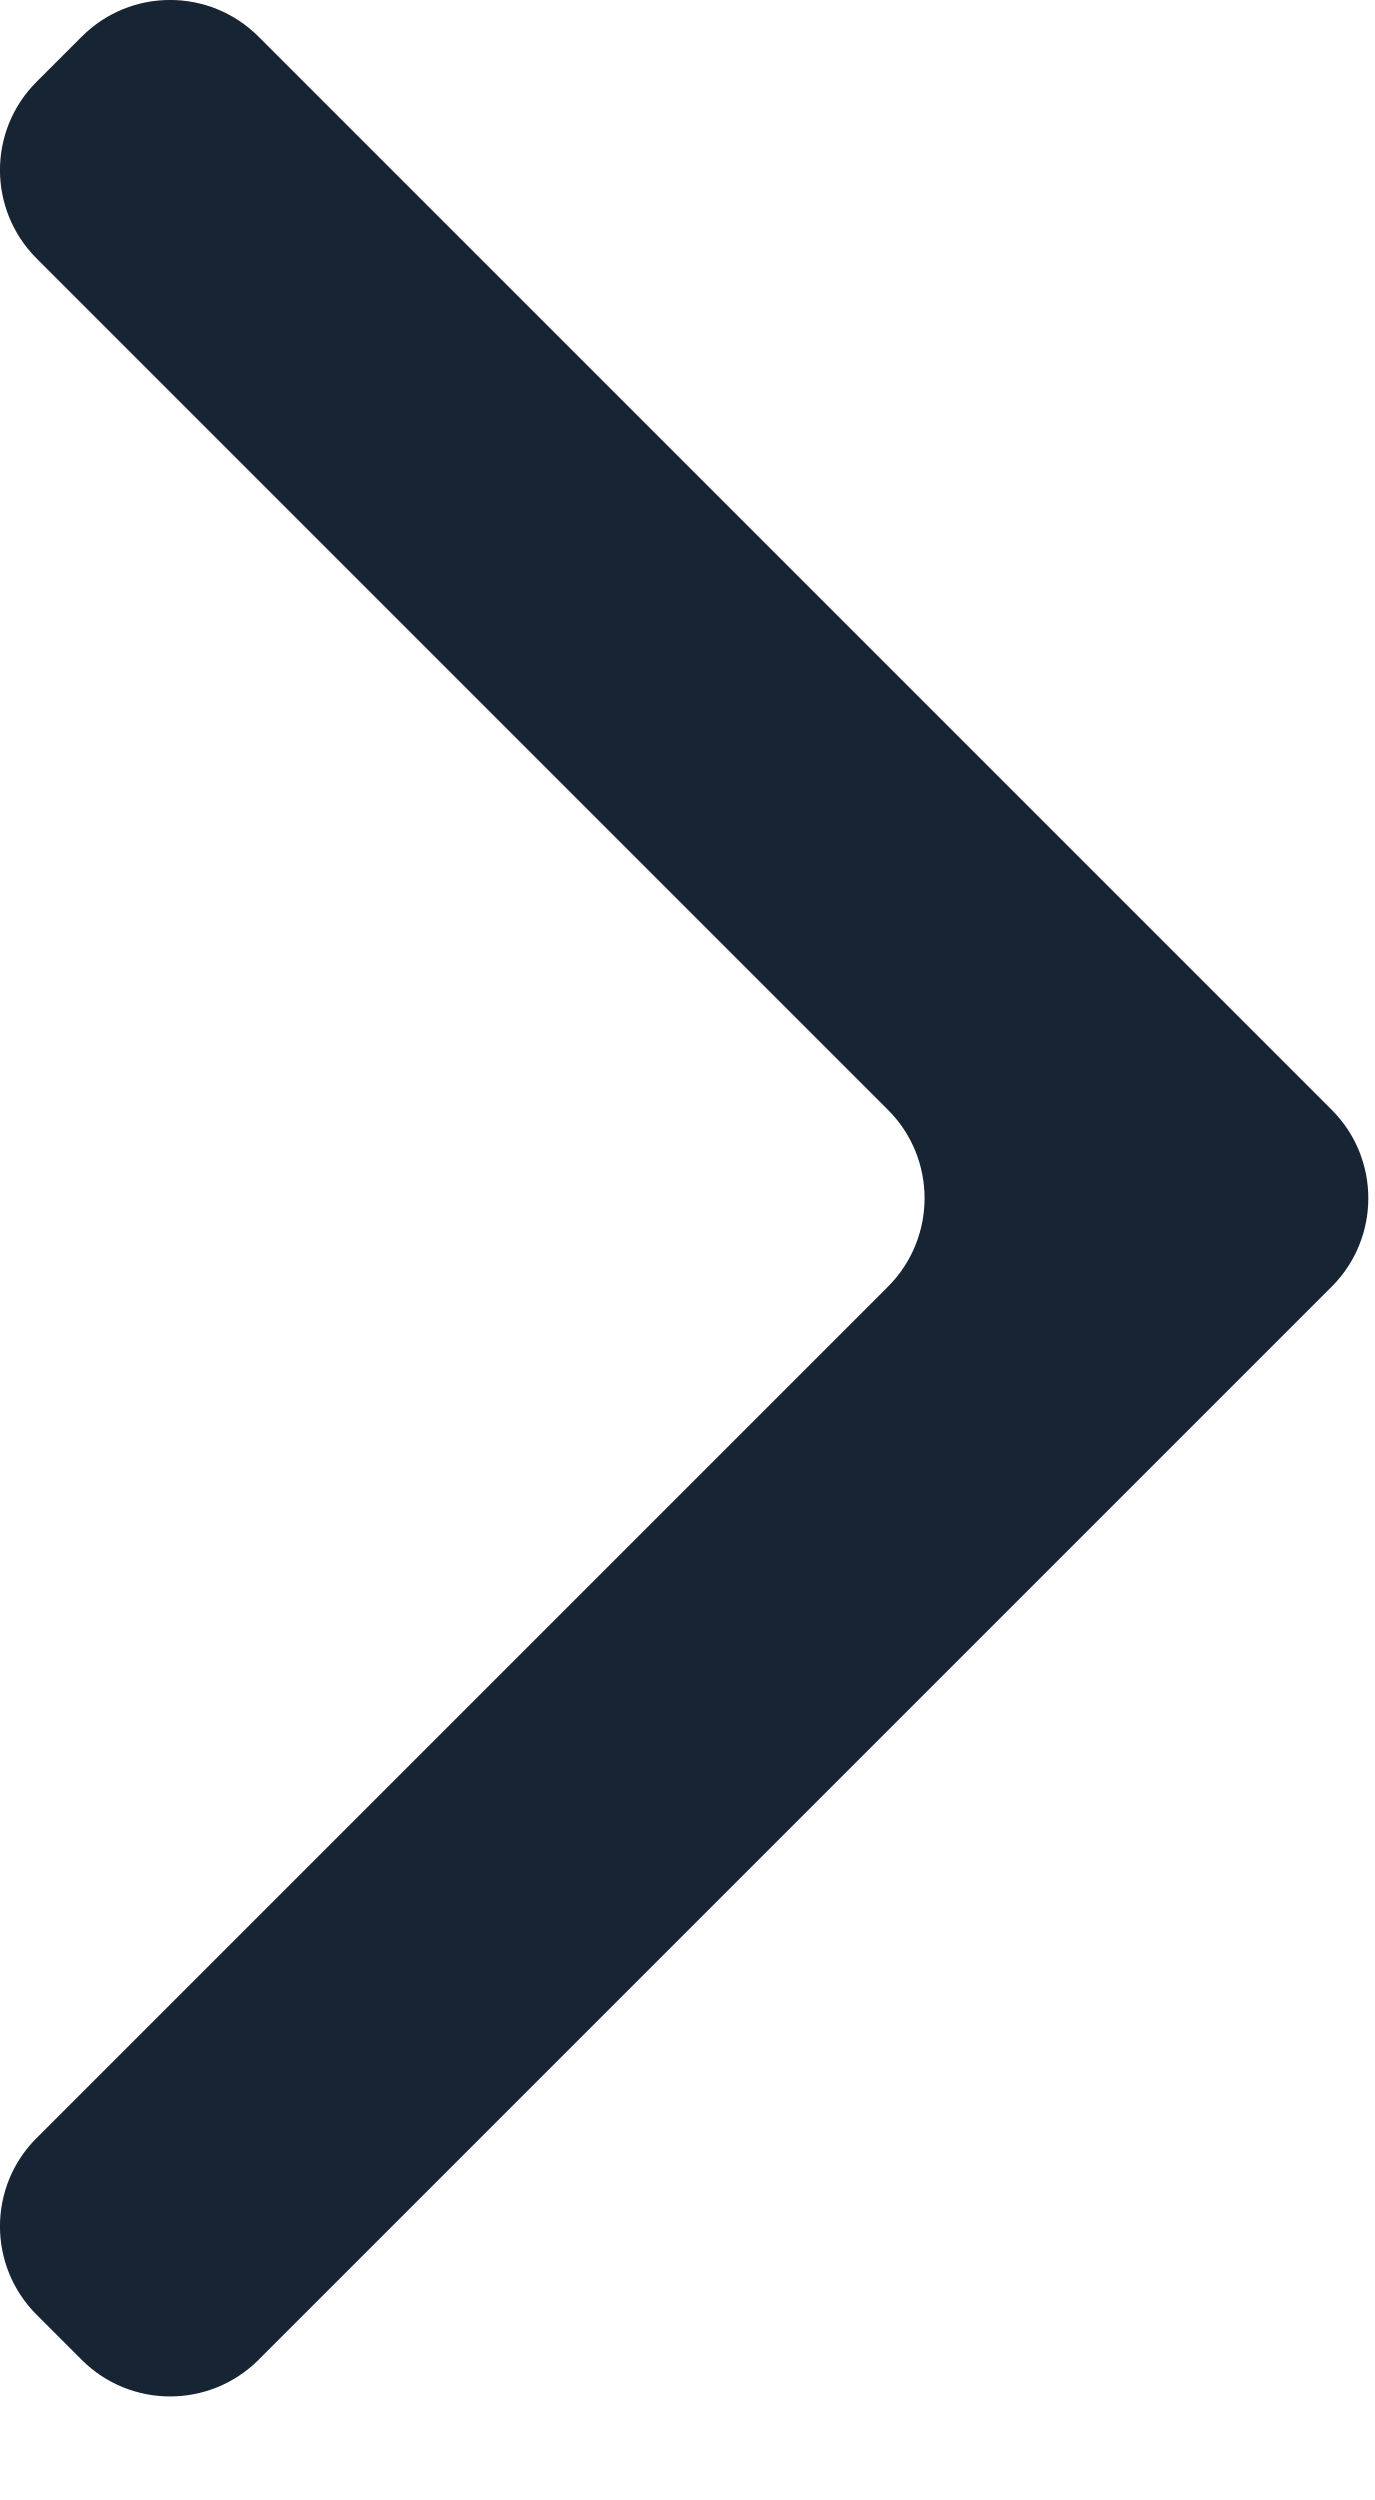
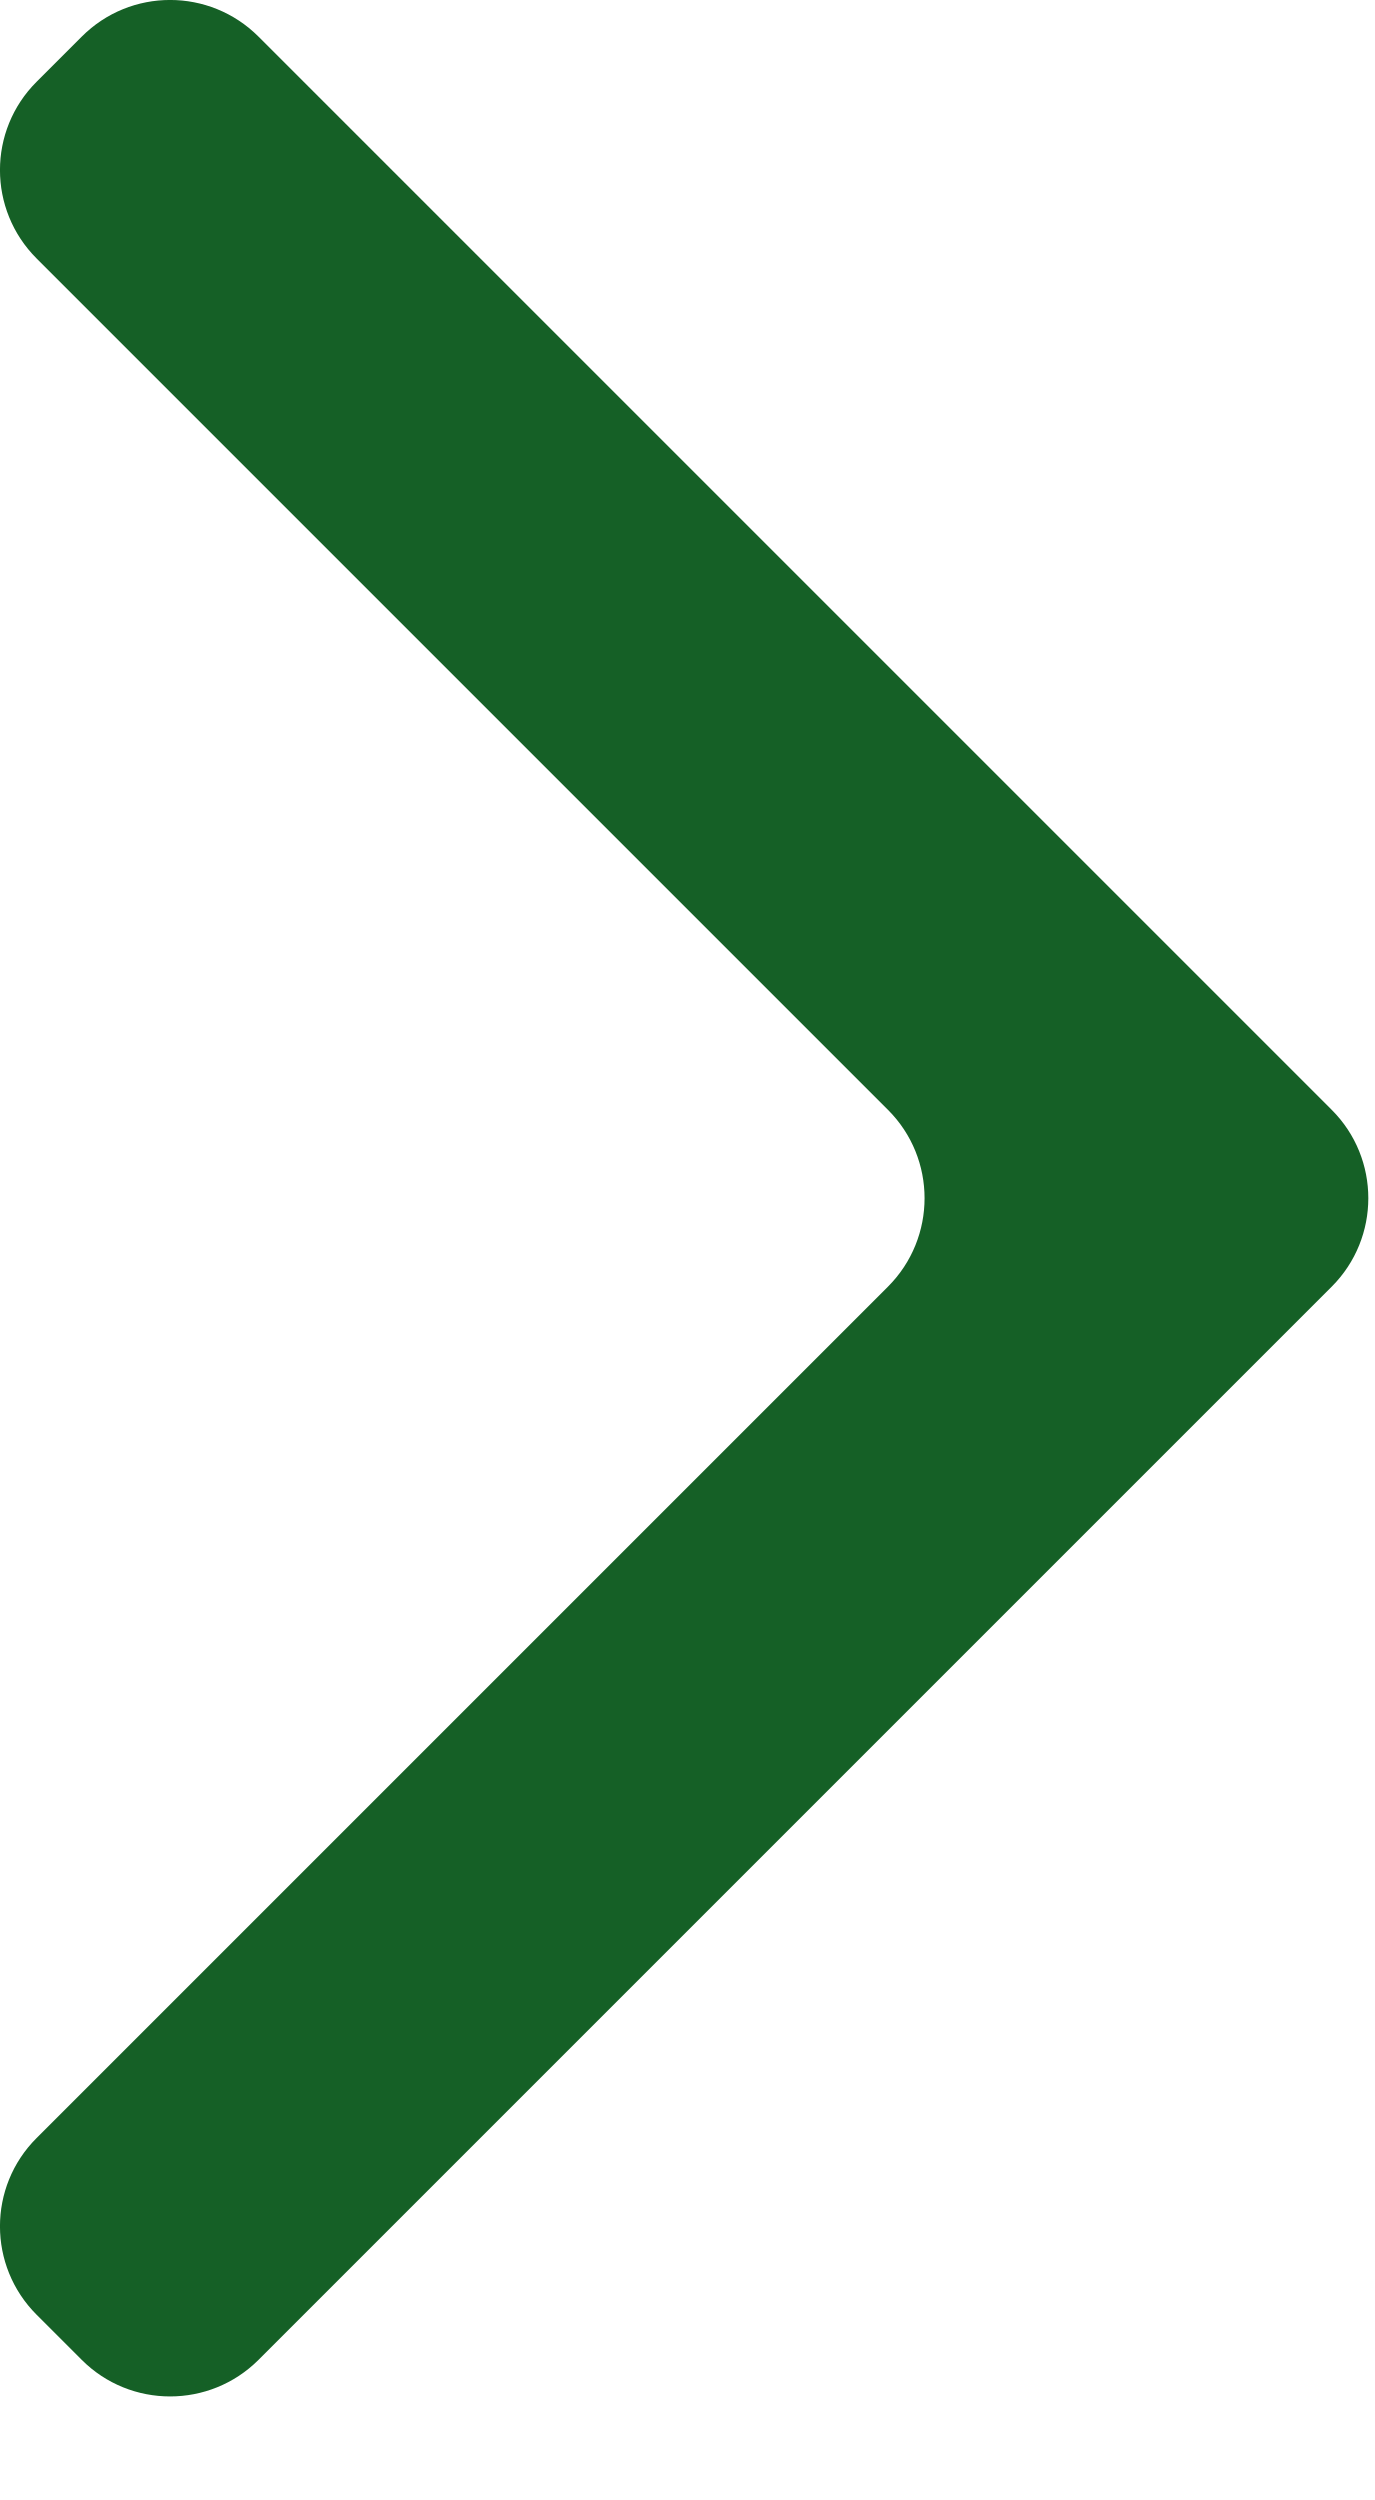
<svg xmlns="http://www.w3.org/2000/svg" width="11" height="20" viewBox="0 0 11 20" fill="none">
-   <path d="M2.068 18.879C1.677 19.269 1.044 19.269 0.654 18.879L0.293 18.518C-0.098 18.127 -0.098 17.494 0.293 17.104L7.104 10.293C7.494 9.902 7.494 9.269 7.104 8.879L0.293 2.068C-0.098 1.677 -0.098 1.044 0.293 0.654L0.654 0.293C1.044 -0.098 1.677 -0.098 2.068 0.293L10.654 8.879C11.044 9.269 11.044 9.902 10.654 10.293L2.068 18.879Z" fill="#172433" />
+   <path d="M2.068 18.879C1.677 19.269 1.044 19.269 0.654 18.879L0.293 18.518C-0.098 18.127 -0.098 17.494 0.293 17.104L7.104 10.293C7.494 9.902 7.494 9.269 7.104 8.879L0.293 2.068C-0.098 1.677 -0.098 1.044 0.293 0.654L0.654 0.293C1.044 -0.098 1.677 -0.098 2.068 0.293L10.654 8.879C11.044 9.269 11.044 9.902 10.654 10.293L2.068 18.879Z" fill="#156026" />
</svg>
